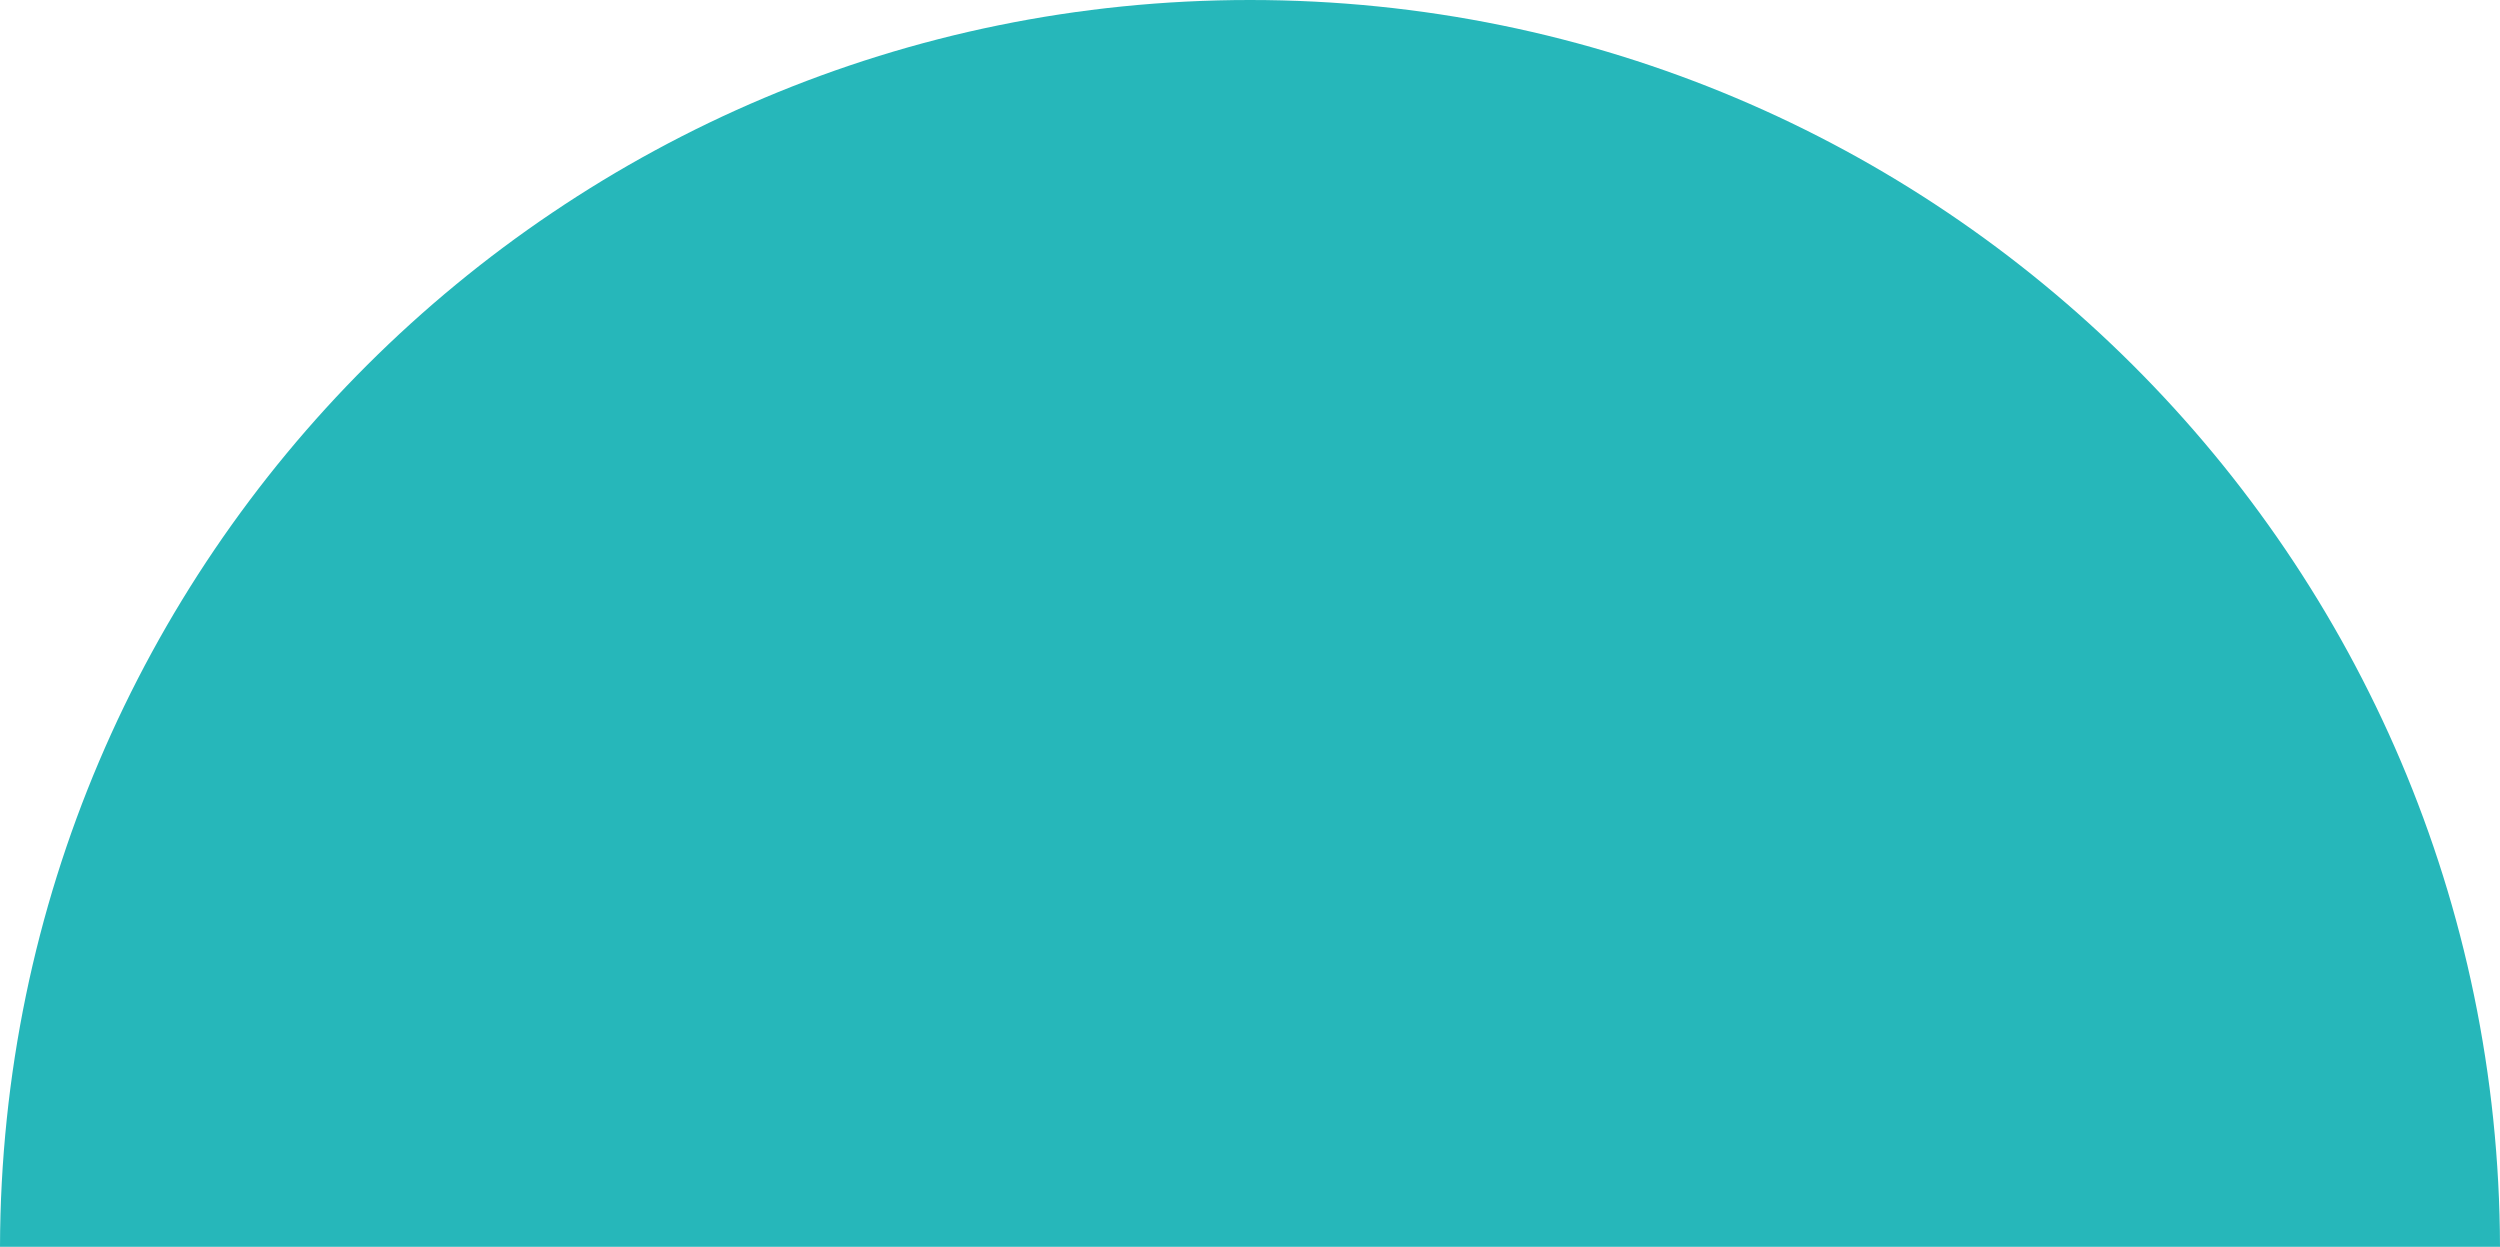
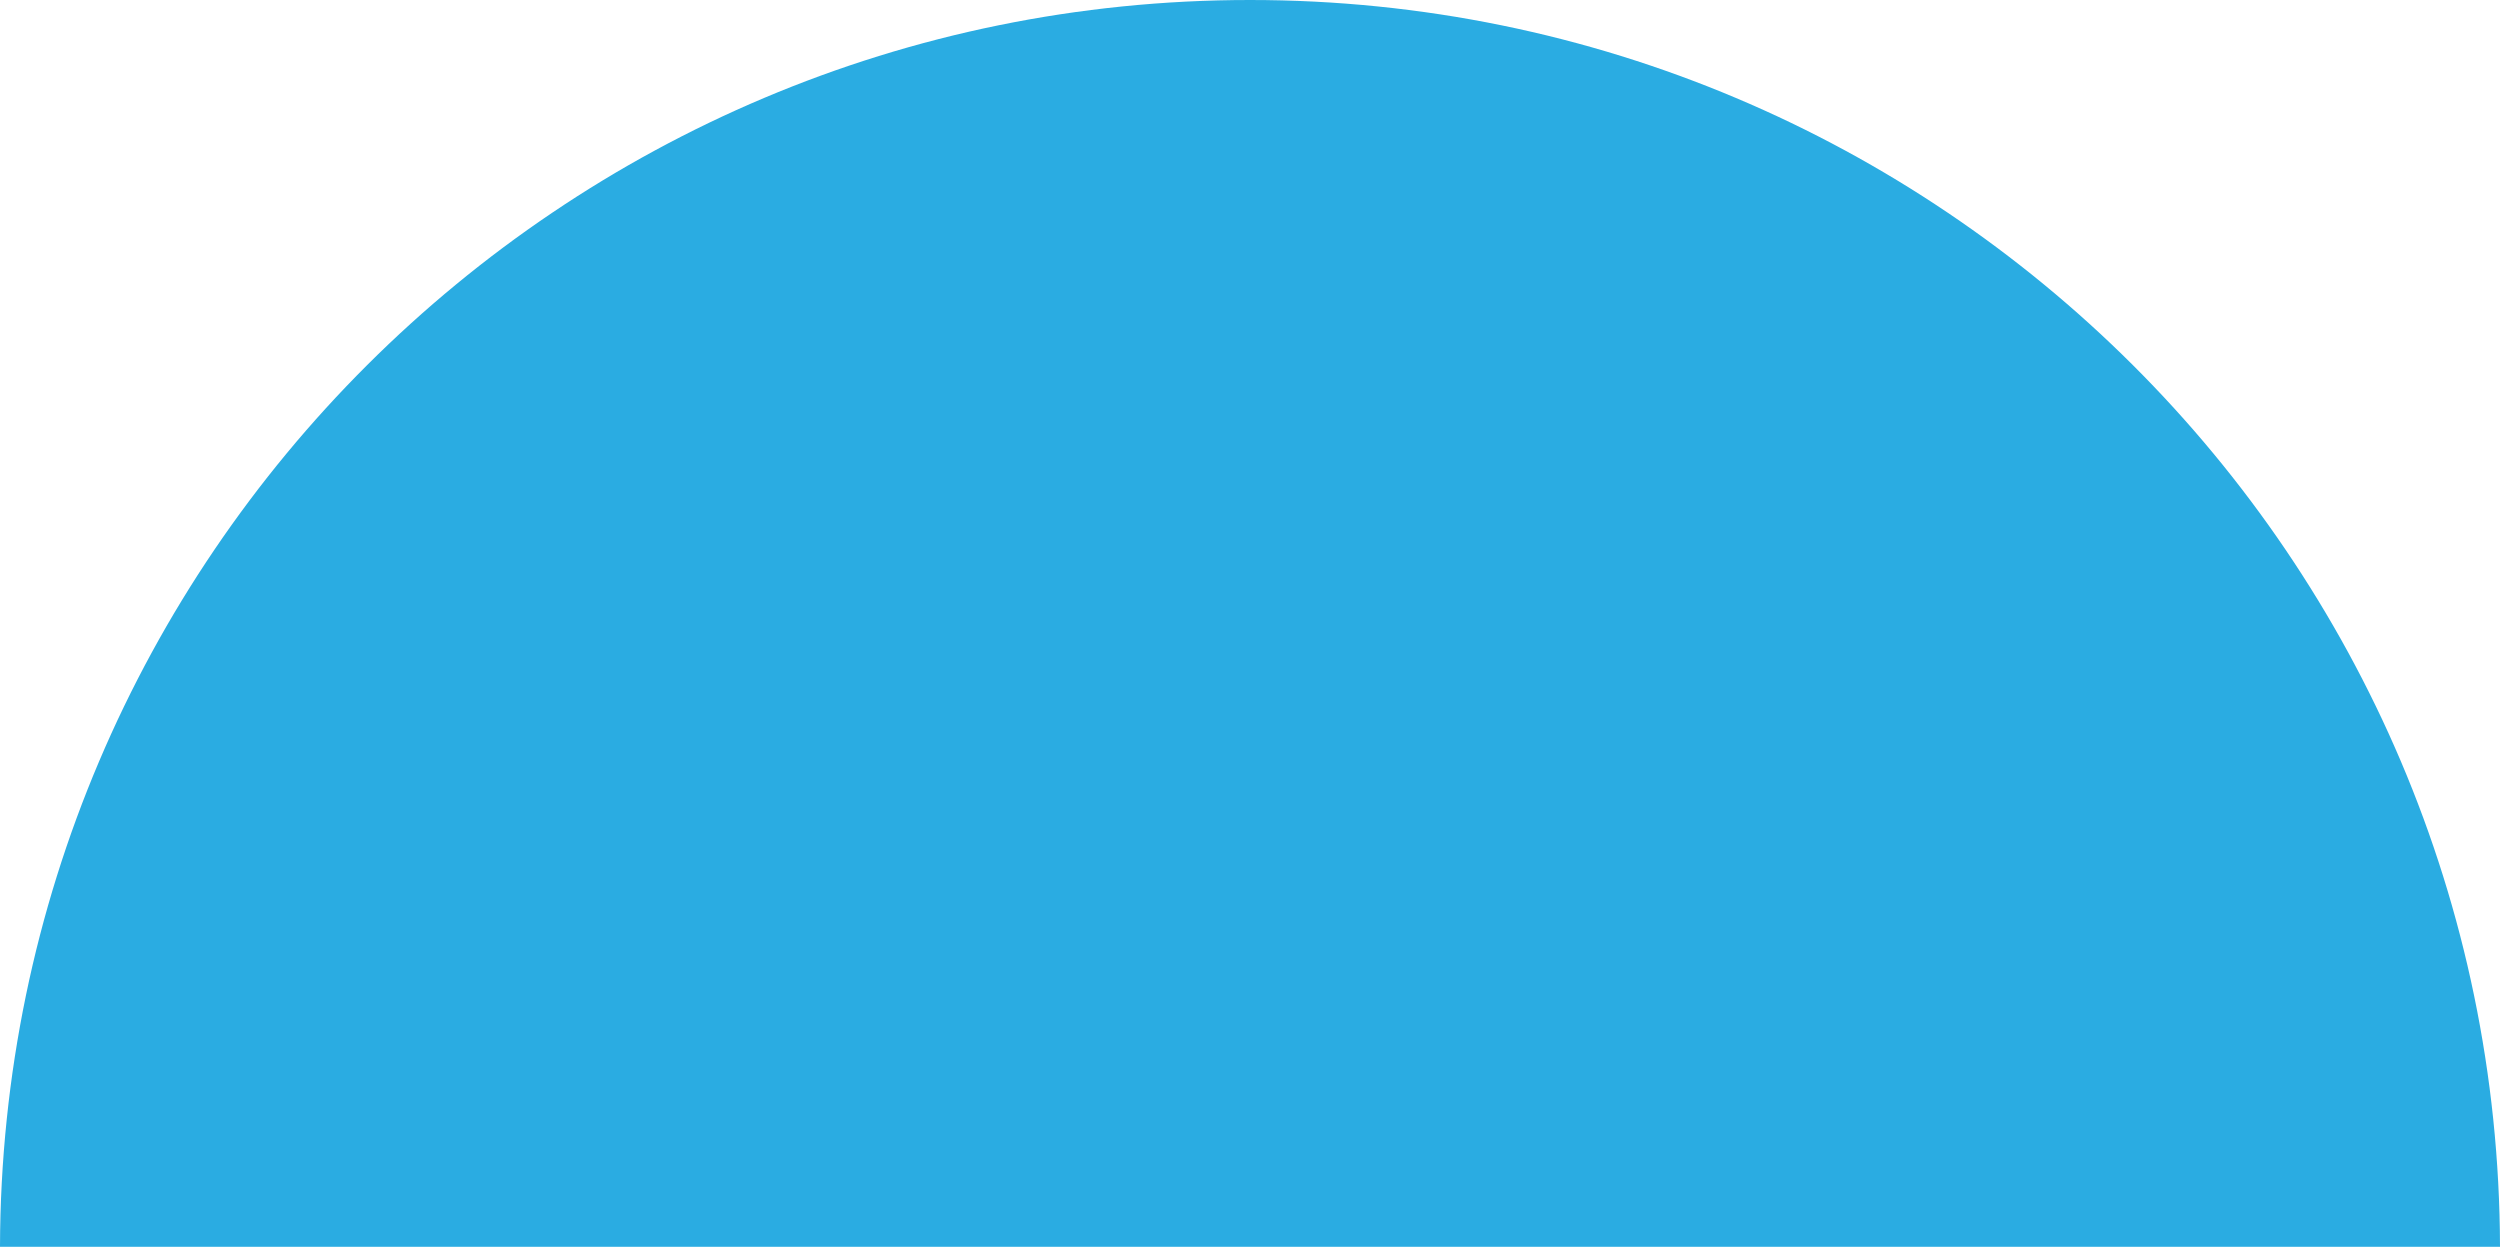
<svg xmlns="http://www.w3.org/2000/svg" height="195" viewBox="0 0 391 195" width="391">
-   <path d="m202 103h391c-.27 107.742-87.695 195-195.5 195s-195.23-87.258-195.5-195z" fill="#26b7ba" fill-rule="evenodd" transform="matrix(-1 0 0 -1 593 298)" />
+   <path d="m202 103h391c-.27 107.742-87.695 195-195.5 195s-195.23-87.258-195.5-195z" fill="#2aace2" fill-rule="evenodd" transform="matrix(-1 0 0 -1 593 298)" />
</svg>
